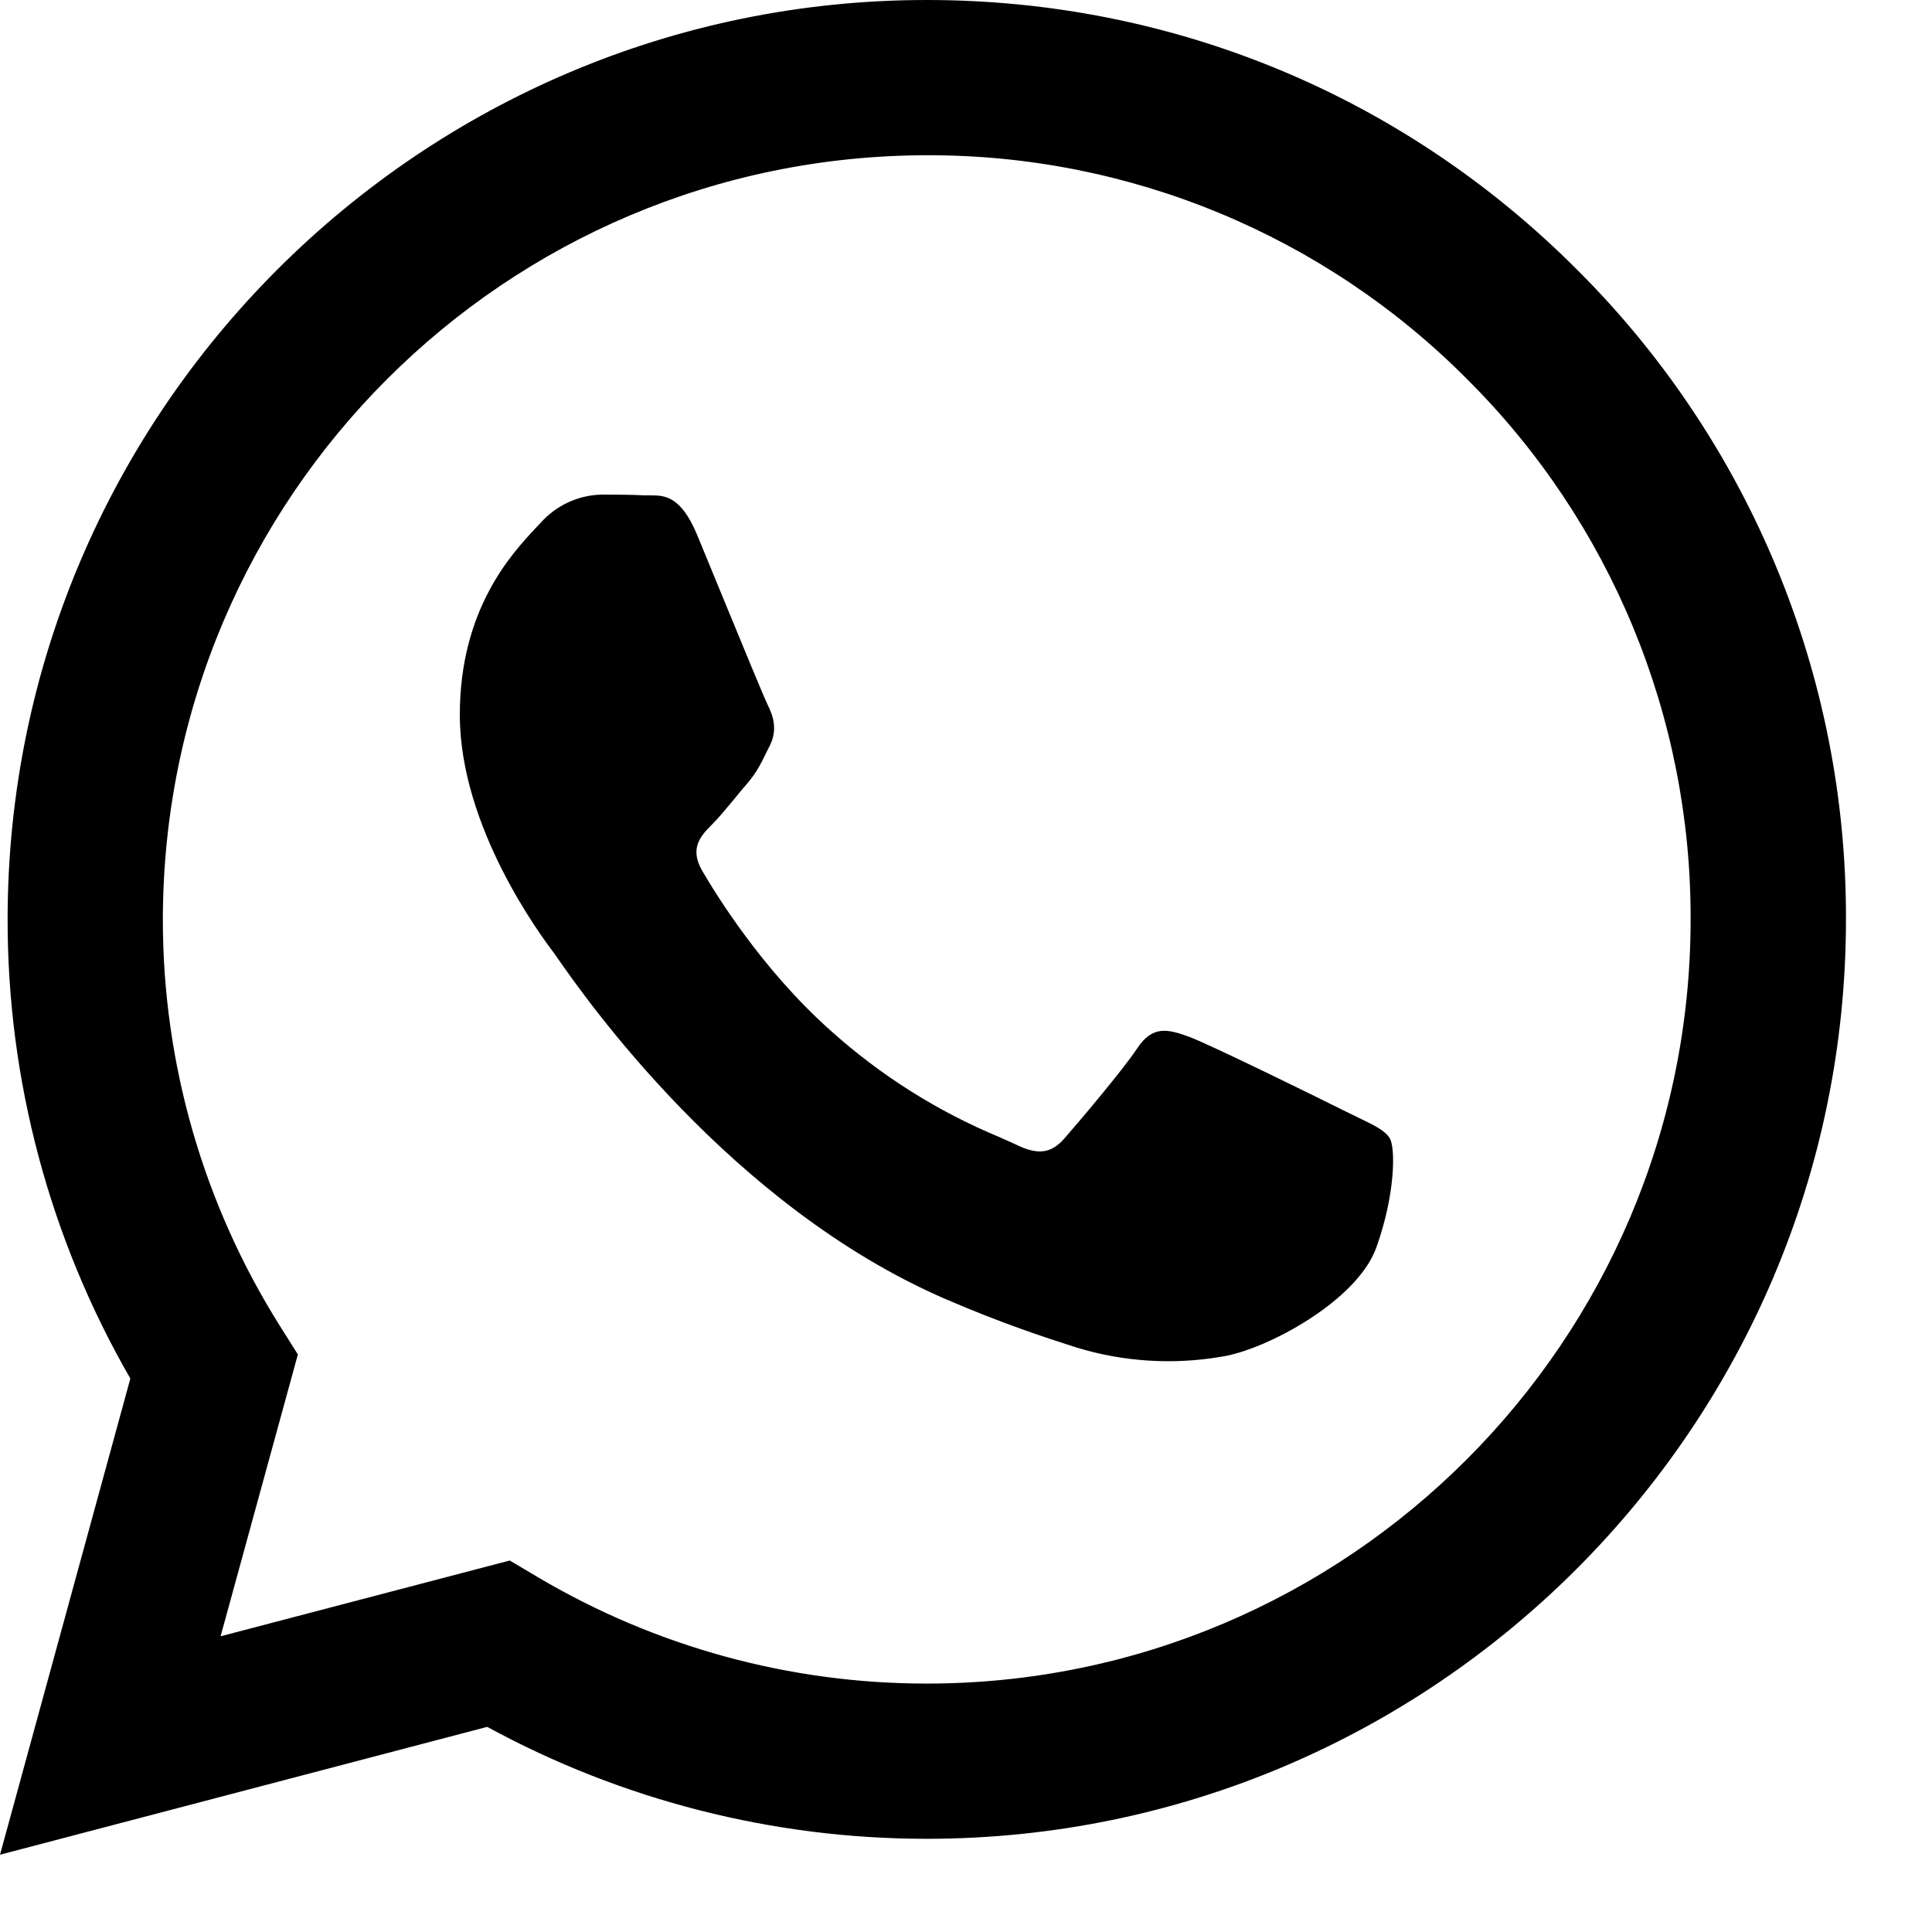
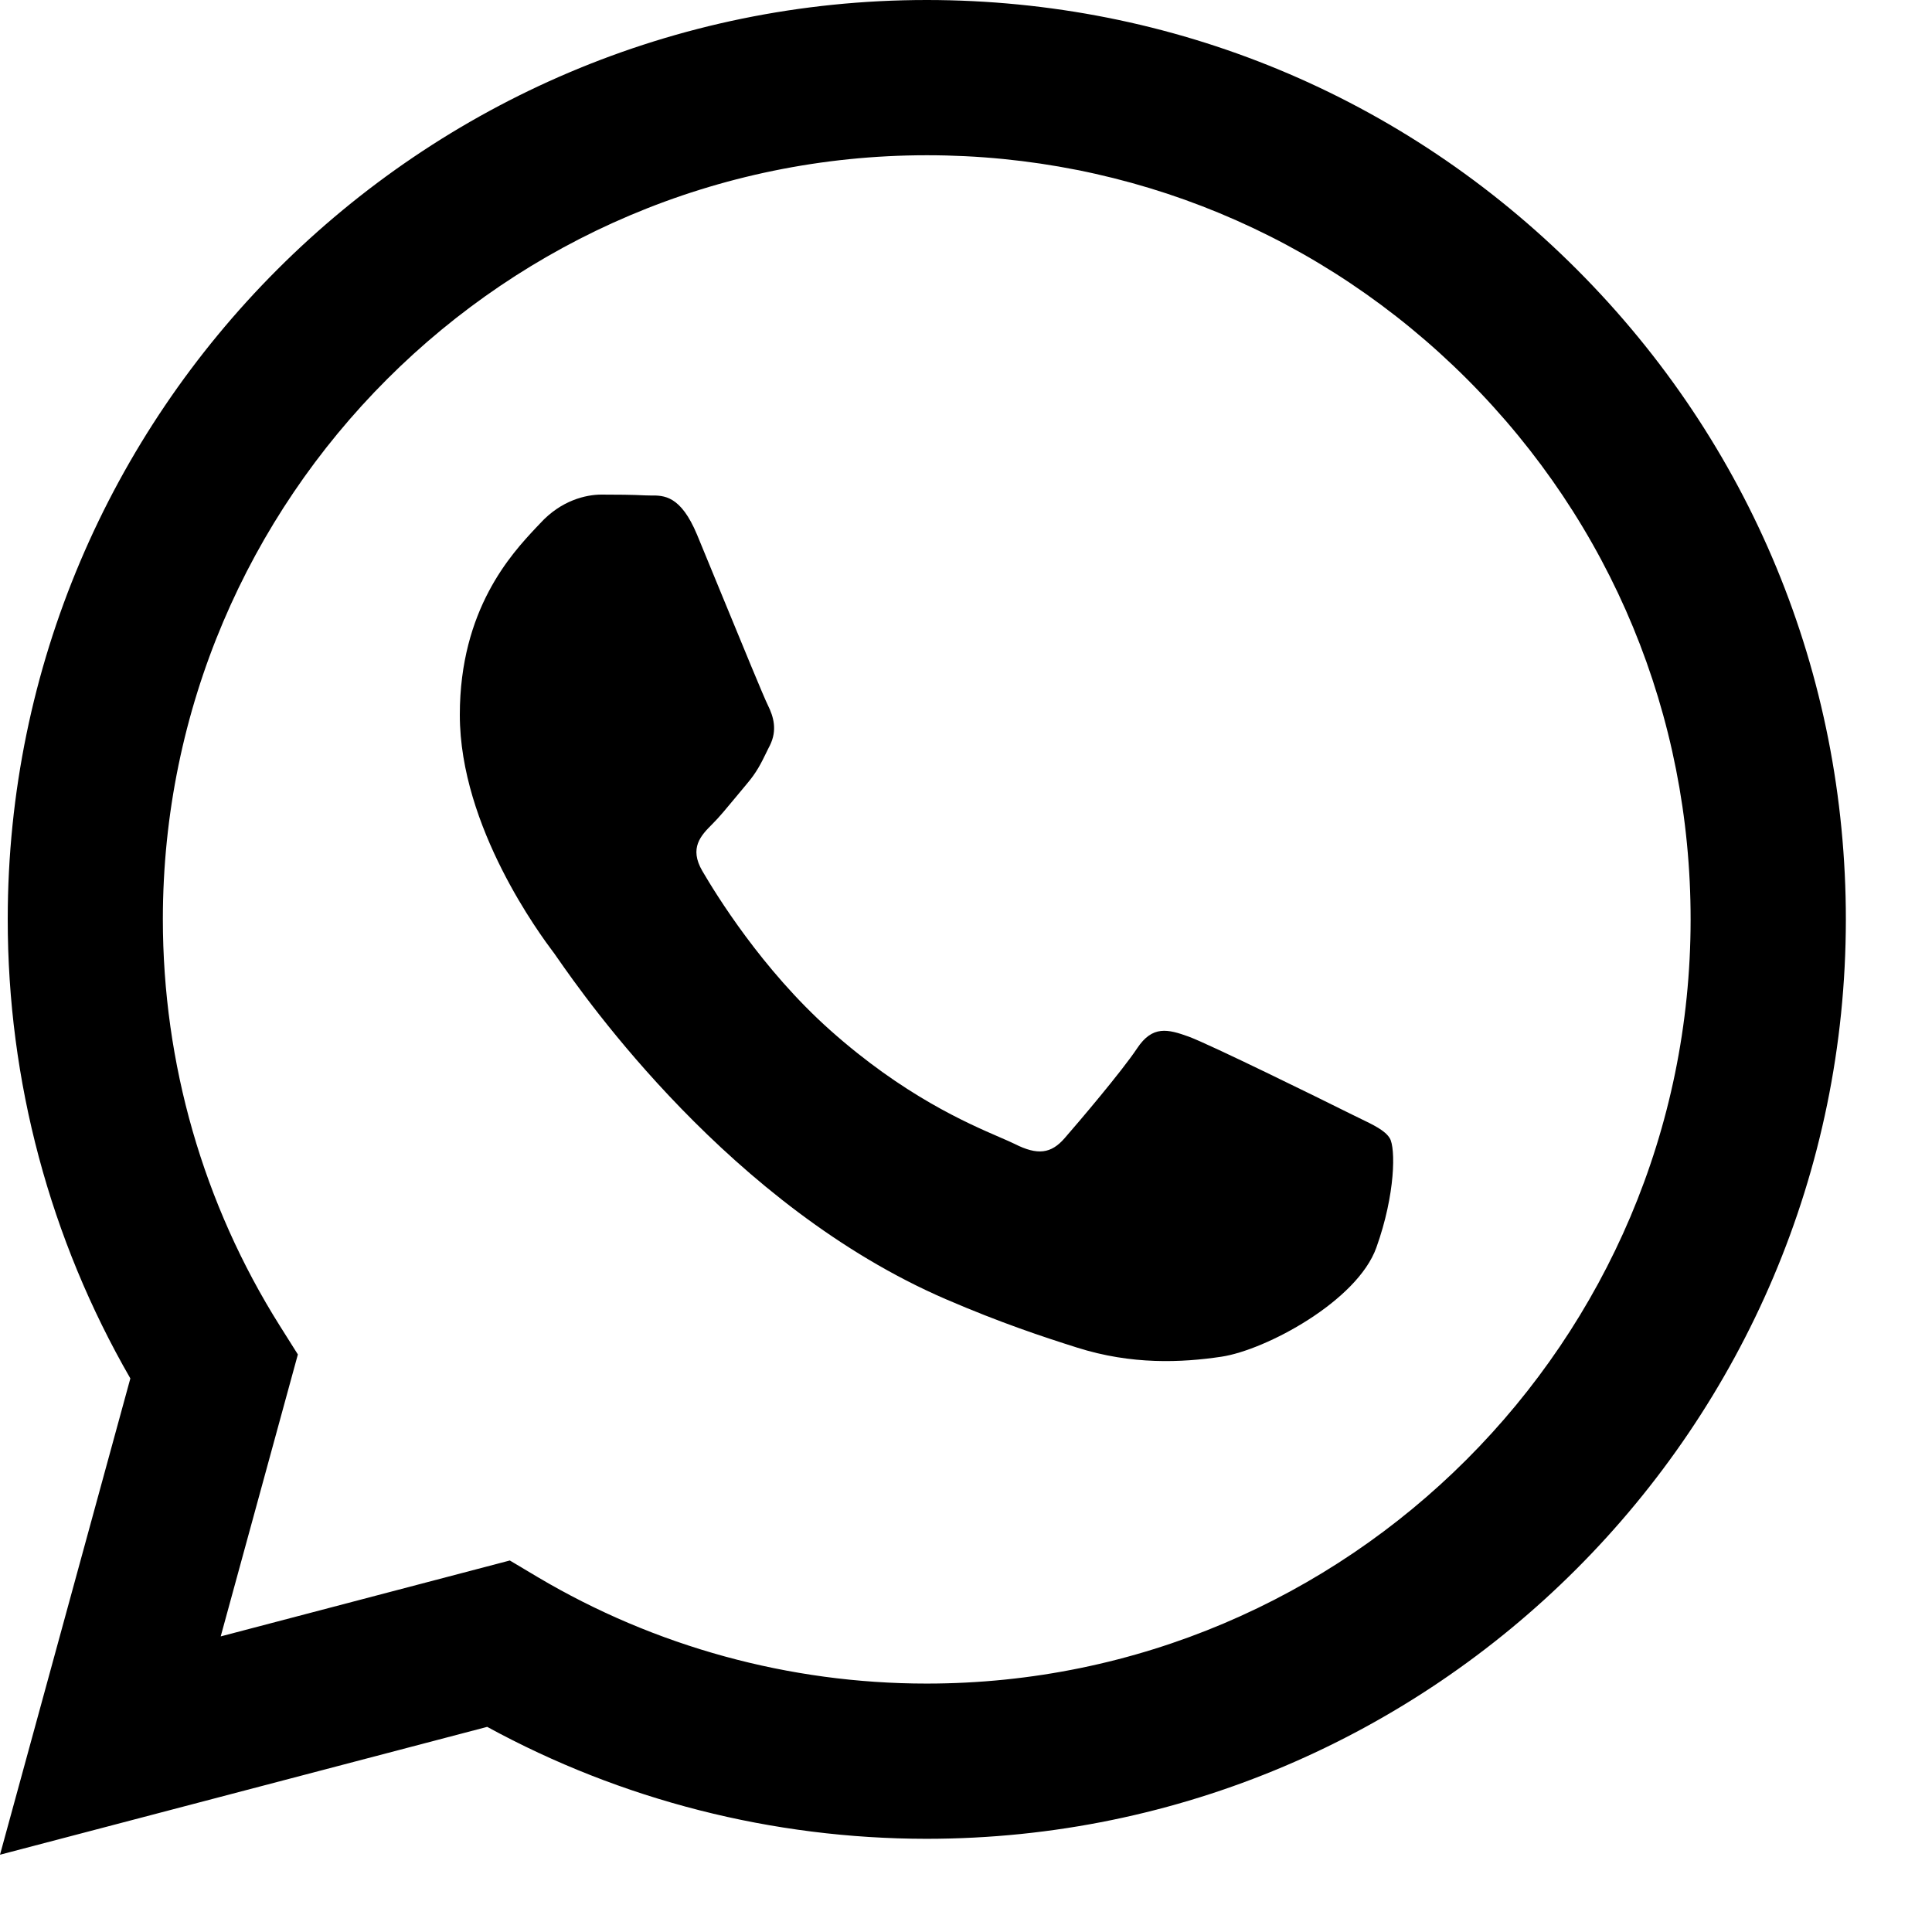
<svg xmlns="http://www.w3.org/2000/svg" width="17" height="17" viewBox="0 0 17 17" fill="none">
-   <path fill-rule="evenodd" clip-rule="evenodd" d="M8.155 16.18h-.003a8.081 8.081 0 01-3.865-.985L0 16.32l1.147-4.19a8.072 8.072 0 01-1.08-4.044C.07 3.628 3.698 0 8.156 0c2.163 0 4.194.843 5.72 2.372a8.038 8.038 0 012.367 5.72c-.002 4.459-3.628 8.086-8.087 8.088zm-3.67-2.449l.246.146a6.712 6.712 0 003.421.937h.003c3.705 0 6.72-3.015 6.721-6.722a6.681 6.681 0 00-1.966-4.755 6.676 6.676 0 00-4.752-1.971 6.731 6.731 0 00-6.725 6.72 6.71 6.71 0 001.028 3.578l.16.254-.68 2.48 2.545-.667zm7.467-3.897c.141.068.236.114.277.182.05.084.05.489-.118.96-.168.473-.975.904-1.364.962a2.77 2.77 0 01-1.272-.08c-.294-.094-.67-.218-1.152-.426-1.895-.818-3.175-2.654-3.417-3.001a2.545 2.545 0 00-.035-.05l-.002-.002c-.107-.143-.823-1.1-.823-2.089 0-.93.457-1.418.667-1.643l.04-.042a.742.742 0 01.539-.253c.134 0 .27.001.387.007h.045c.118 0 .265-.001.41.347l.223.542c.174.423.366.89.4.958.05.101.084.22.017.354l-.029.058c-.05.103-.088.18-.173.28-.034.039-.07.081-.104.124-.07.084-.14.17-.2.23-.1.1-.206.21-.088.412.118.202.523.864 1.124 1.4a5.21 5.21 0 001.491.942l.134.06c.202.102.32.085.438-.05s.505-.59.64-.792c.134-.203.269-.169.454-.102.185.068 1.179.557 1.38.658l.111.054z" fill="currentColor" />
+   <path fill-rule="evenodd" clip-rule="evenodd" d="M8.155 16.18H8.152C6.798 16.179 5.468 15.84 4.287 15.195L0 16.32L1.147 12.129C0.44 10.903 0.067 9.512 0.068 8.086C0.07 3.628 3.697 0 8.155 0C10.318 0.001 12.349 0.843 13.876 2.372C15.402 3.9 16.243 5.932 16.242 8.093C16.24 12.551 12.614 16.178 8.155 16.18ZM4.486 13.731L4.731 13.877C5.763 14.489 6.946 14.814 8.152 14.814H8.155C11.86 14.814 14.875 11.799 14.876 8.092C14.877 6.296 14.179 4.608 12.91 3.337C11.64 2.067 9.953 1.367 8.158 1.366C4.45 1.366 1.435 4.381 1.433 8.087C1.433 9.357 1.788 10.594 2.461 11.664L2.621 11.918L1.942 14.399L4.486 13.731ZM11.952 9.834C12.093 9.902 12.188 9.948 12.229 10.016C12.28 10.1 12.28 10.505 12.111 10.977C11.943 11.449 11.136 11.88 10.747 11.938C10.399 11.99 9.959 12.011 9.475 11.857C9.181 11.764 8.805 11.64 8.323 11.432C6.428 10.614 5.148 8.778 4.906 8.431C4.889 8.407 4.877 8.39 4.871 8.381L4.869 8.379C4.762 8.236 4.046 7.28 4.046 6.29C4.046 5.36 4.503 4.872 4.713 4.647C4.728 4.632 4.741 4.618 4.753 4.605C4.938 4.402 5.157 4.352 5.292 4.352C5.426 4.352 5.561 4.353 5.679 4.359C5.694 4.36 5.709 4.36 5.724 4.36C5.842 4.359 5.989 4.358 6.134 4.706C6.189 4.84 6.271 5.038 6.357 5.248C6.531 5.671 6.723 6.139 6.757 6.206C6.807 6.307 6.841 6.425 6.774 6.56C6.763 6.58 6.754 6.6 6.745 6.618C6.695 6.721 6.657 6.797 6.572 6.897C6.538 6.937 6.503 6.979 6.468 7.022C6.398 7.106 6.329 7.191 6.268 7.251C6.167 7.352 6.062 7.461 6.18 7.664C6.298 7.866 6.703 8.528 7.304 9.064C7.95 9.64 8.511 9.883 8.795 10.006C8.851 10.03 8.896 10.05 8.929 10.066C9.131 10.168 9.249 10.151 9.367 10.016C9.485 9.881 9.872 9.426 10.006 9.224C10.141 9.021 10.276 9.055 10.461 9.122C10.646 9.19 11.64 9.679 11.842 9.78C11.881 9.8 11.918 9.817 11.952 9.834Z" fill="currentColor" />
</svg>
